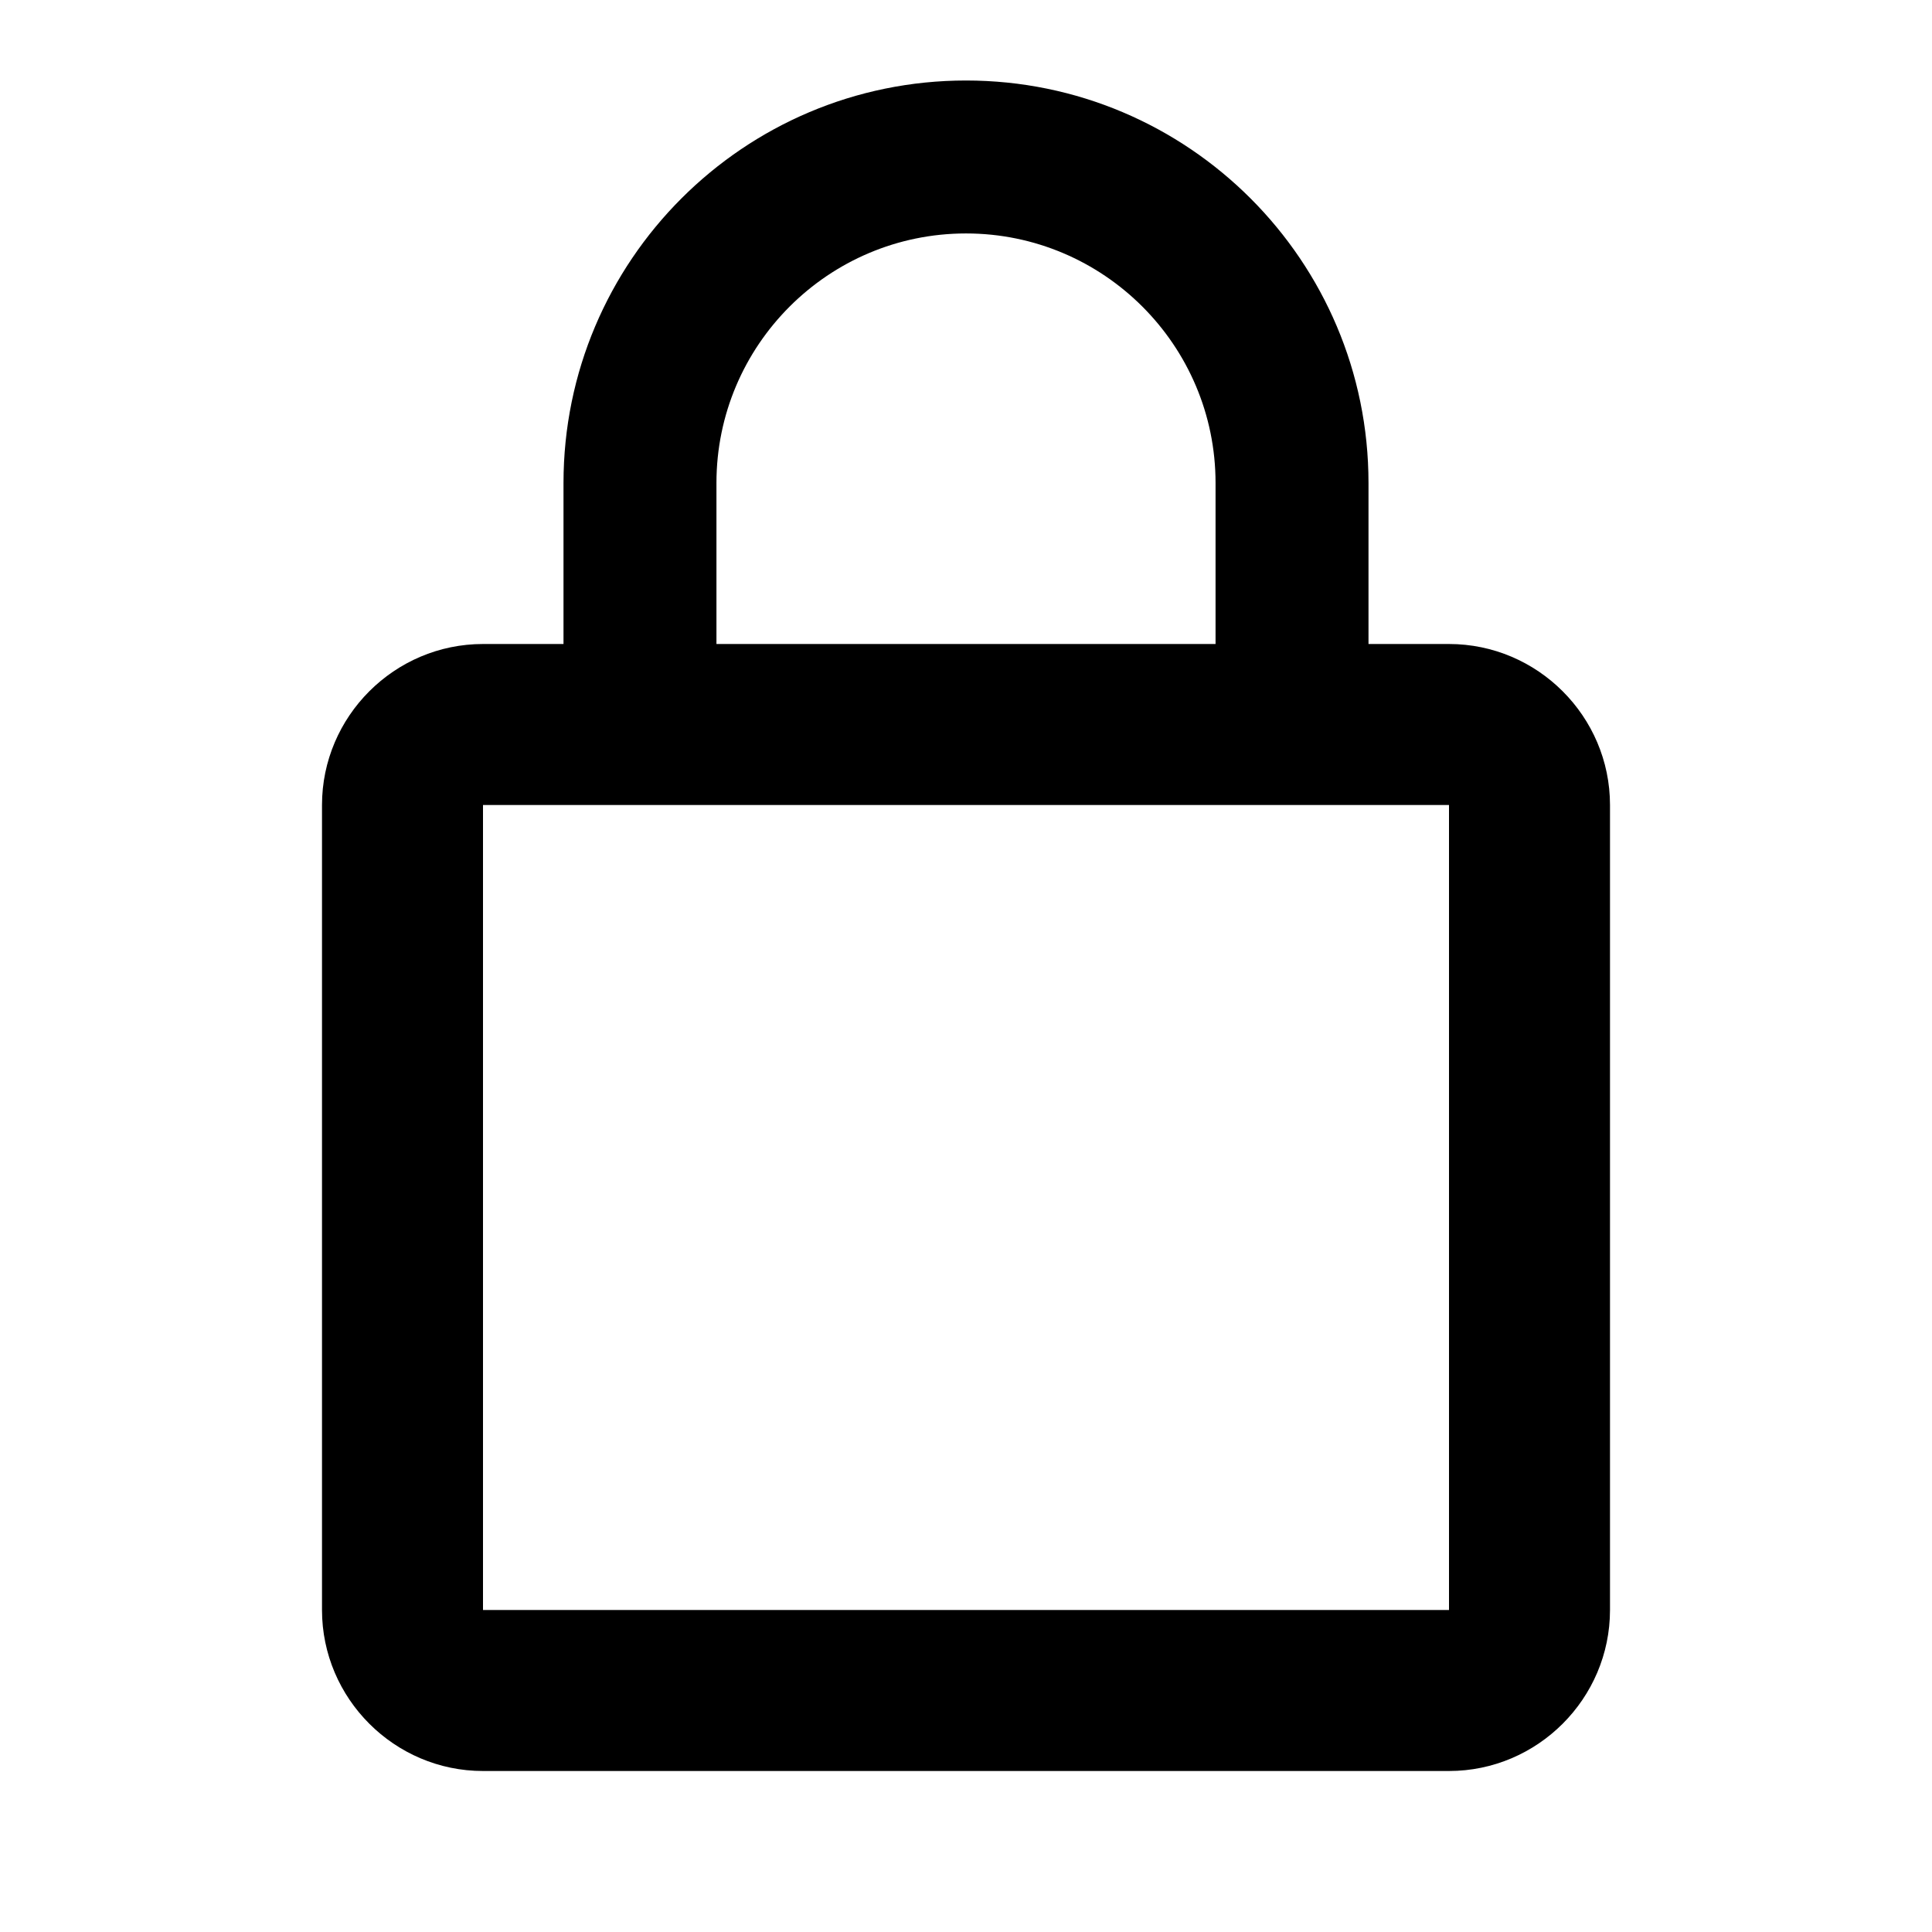
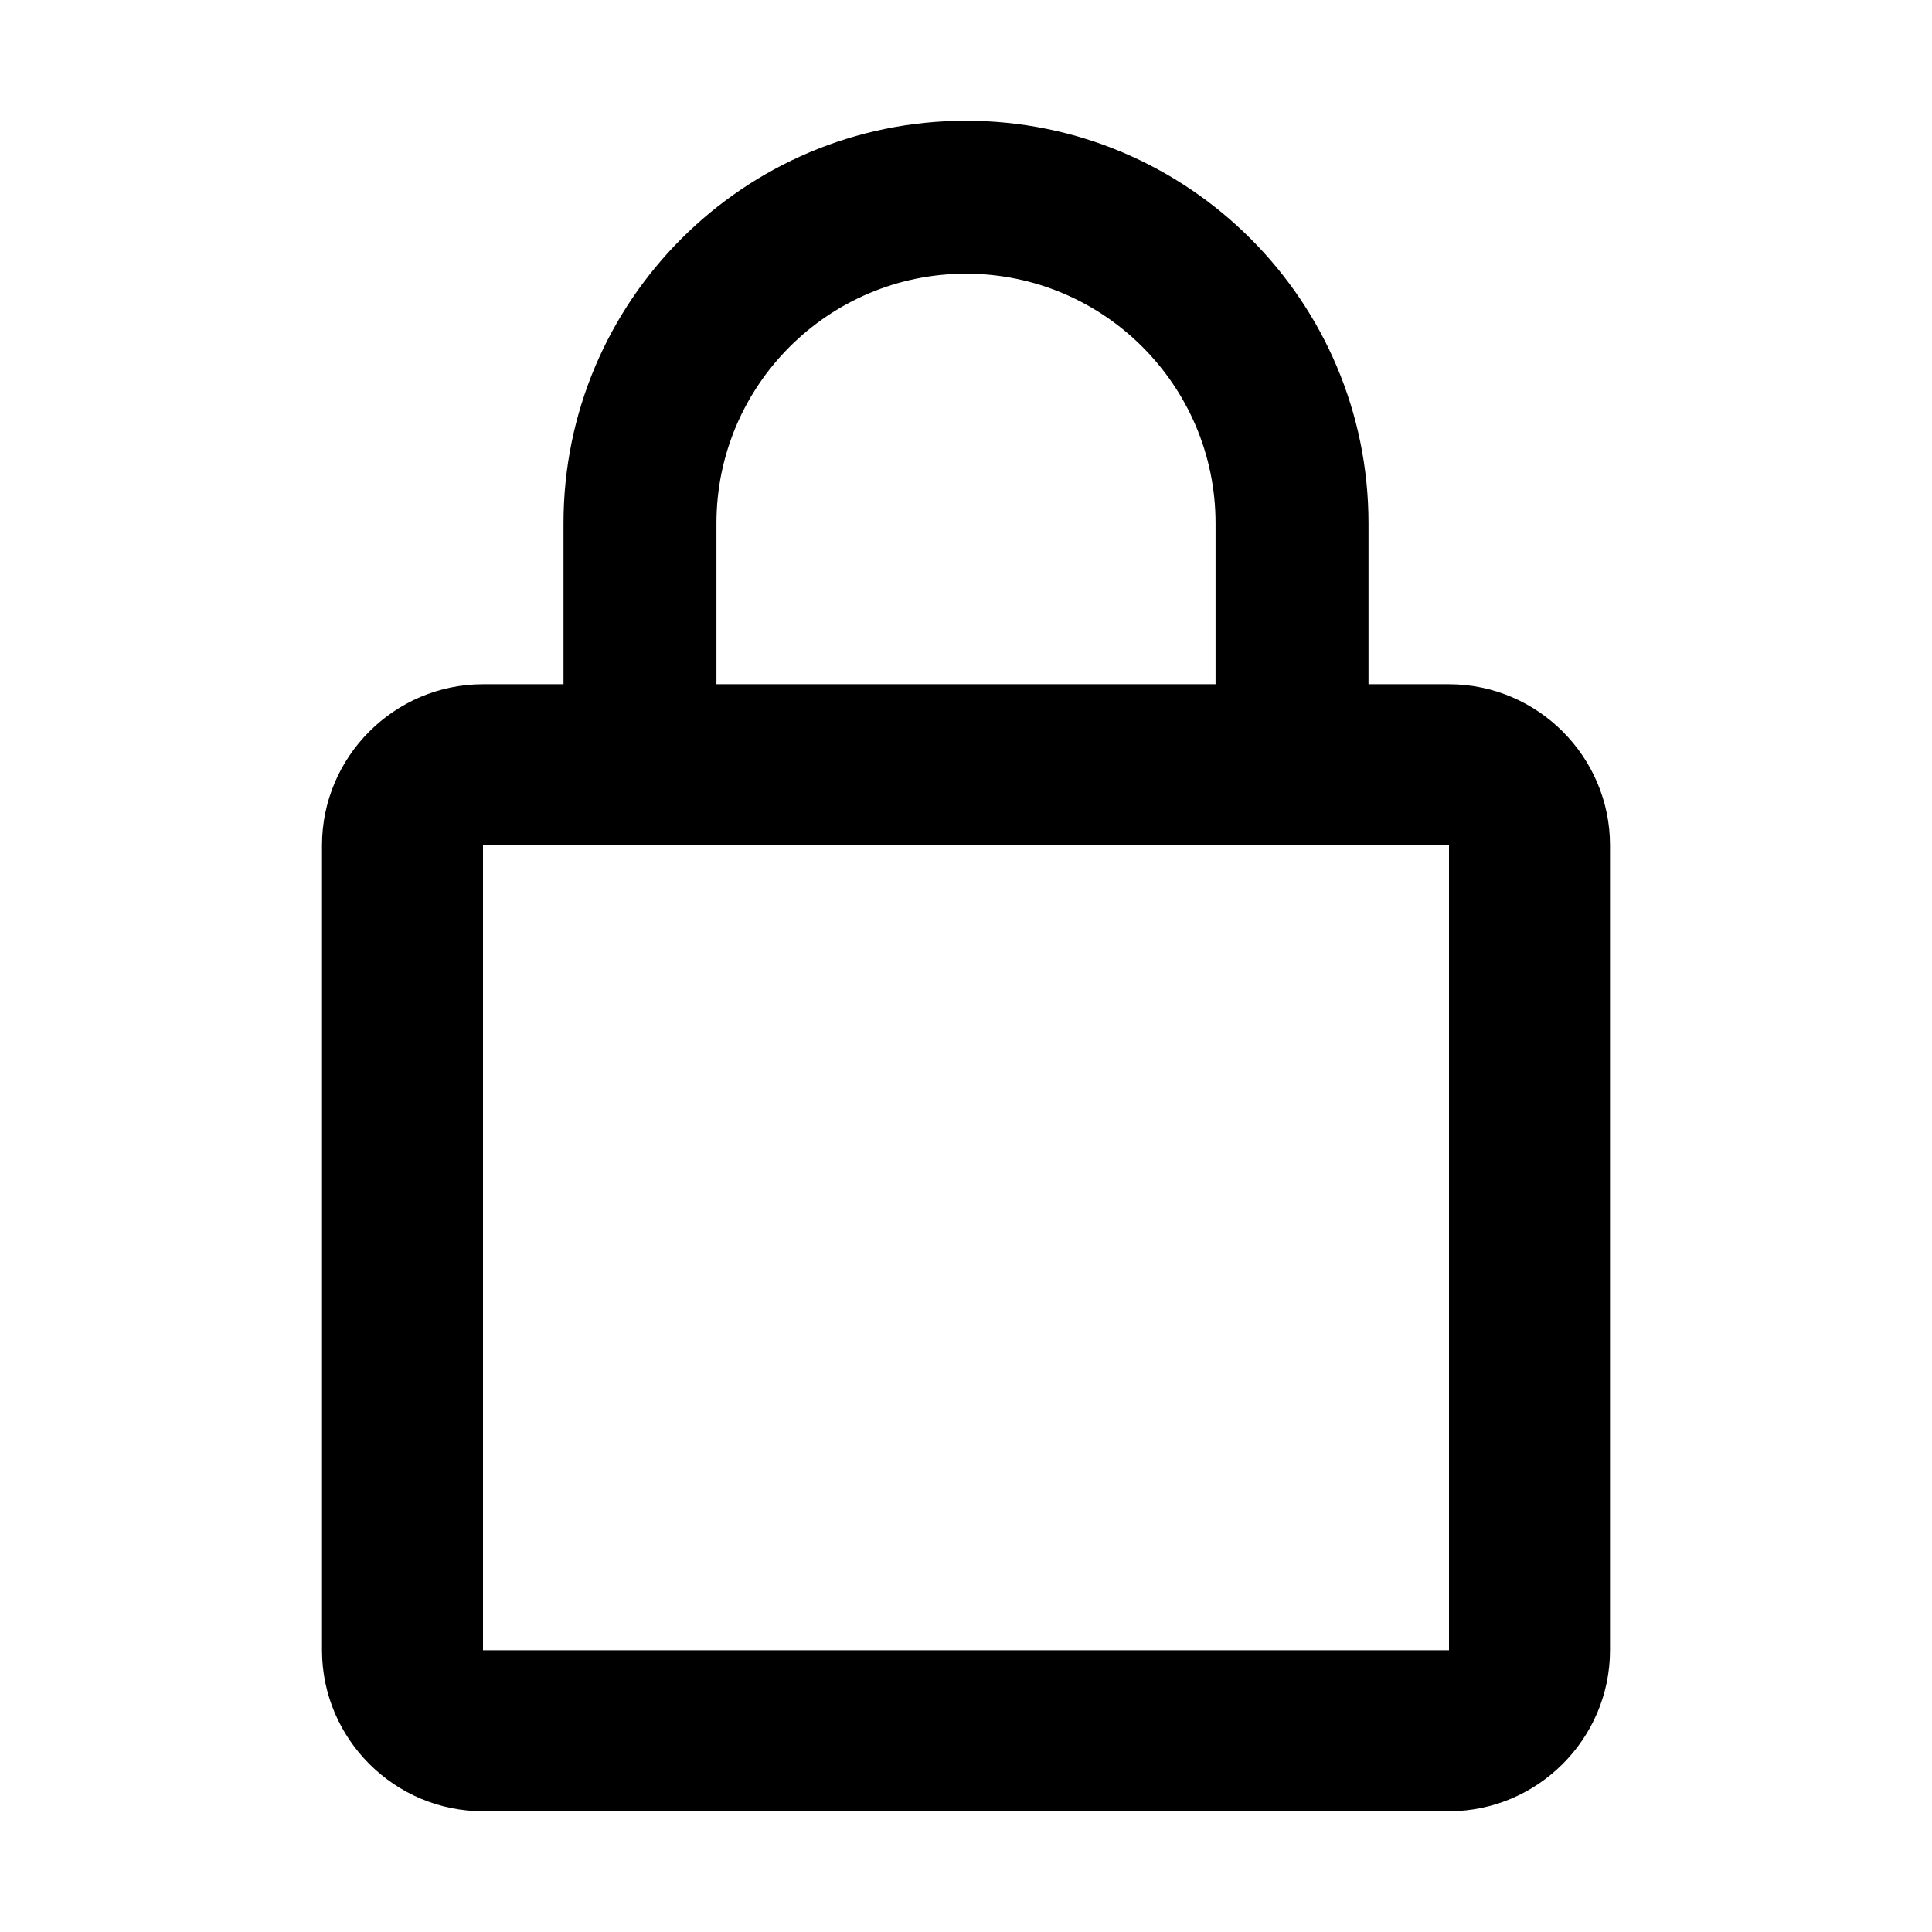
<svg xmlns="http://www.w3.org/2000/svg" width="24" height="24" viewBox="0 0 24 24" fill="none">
-   <path fill-rule="evenodd" clip-rule="evenodd" d="M17 8H18C19.1 8 20 8.9 20 10V20C20 21.1 19.1 22 18 22H6C4.9 22 4 21.1 4 20V10C4 8.9 4.9 8 6 8H7V6C7 3.24 9.24 1 12 1C14.76 1 17 3.24 17 6V8ZM8.9 6V8H15.1V6C15.1 4.29 13.71 2.9 12 2.9C10.29 2.9 8.9 4.29 8.9 6ZM18 20V10H6V20H18Z" fill="black" />
+   <path fill-rule="evenodd" clip-rule="evenodd" d="M17 8.5H18C19.1 8.5 20 9.4 20 10.5V20.5C20 21.6 19.1 22.5 18 22.5H6C4.9 22.5 4 21.6 4 20.5V10.5C4 9.4 4.9 8.5 6 8.5H7V6.5C7 3.74 9.24 1.5 12 1.5C14.76 1.5 17 3.74 17 6.5V8.5ZM8.9 6.5V8.5H15.1V6.5C15.1 4.79 13.71 3.4 12 3.4C10.29 3.4 8.9 4.79 8.9 6.5ZM18 20.5V10.5H6V20.5H18Z" fill="black" />
</svg>
